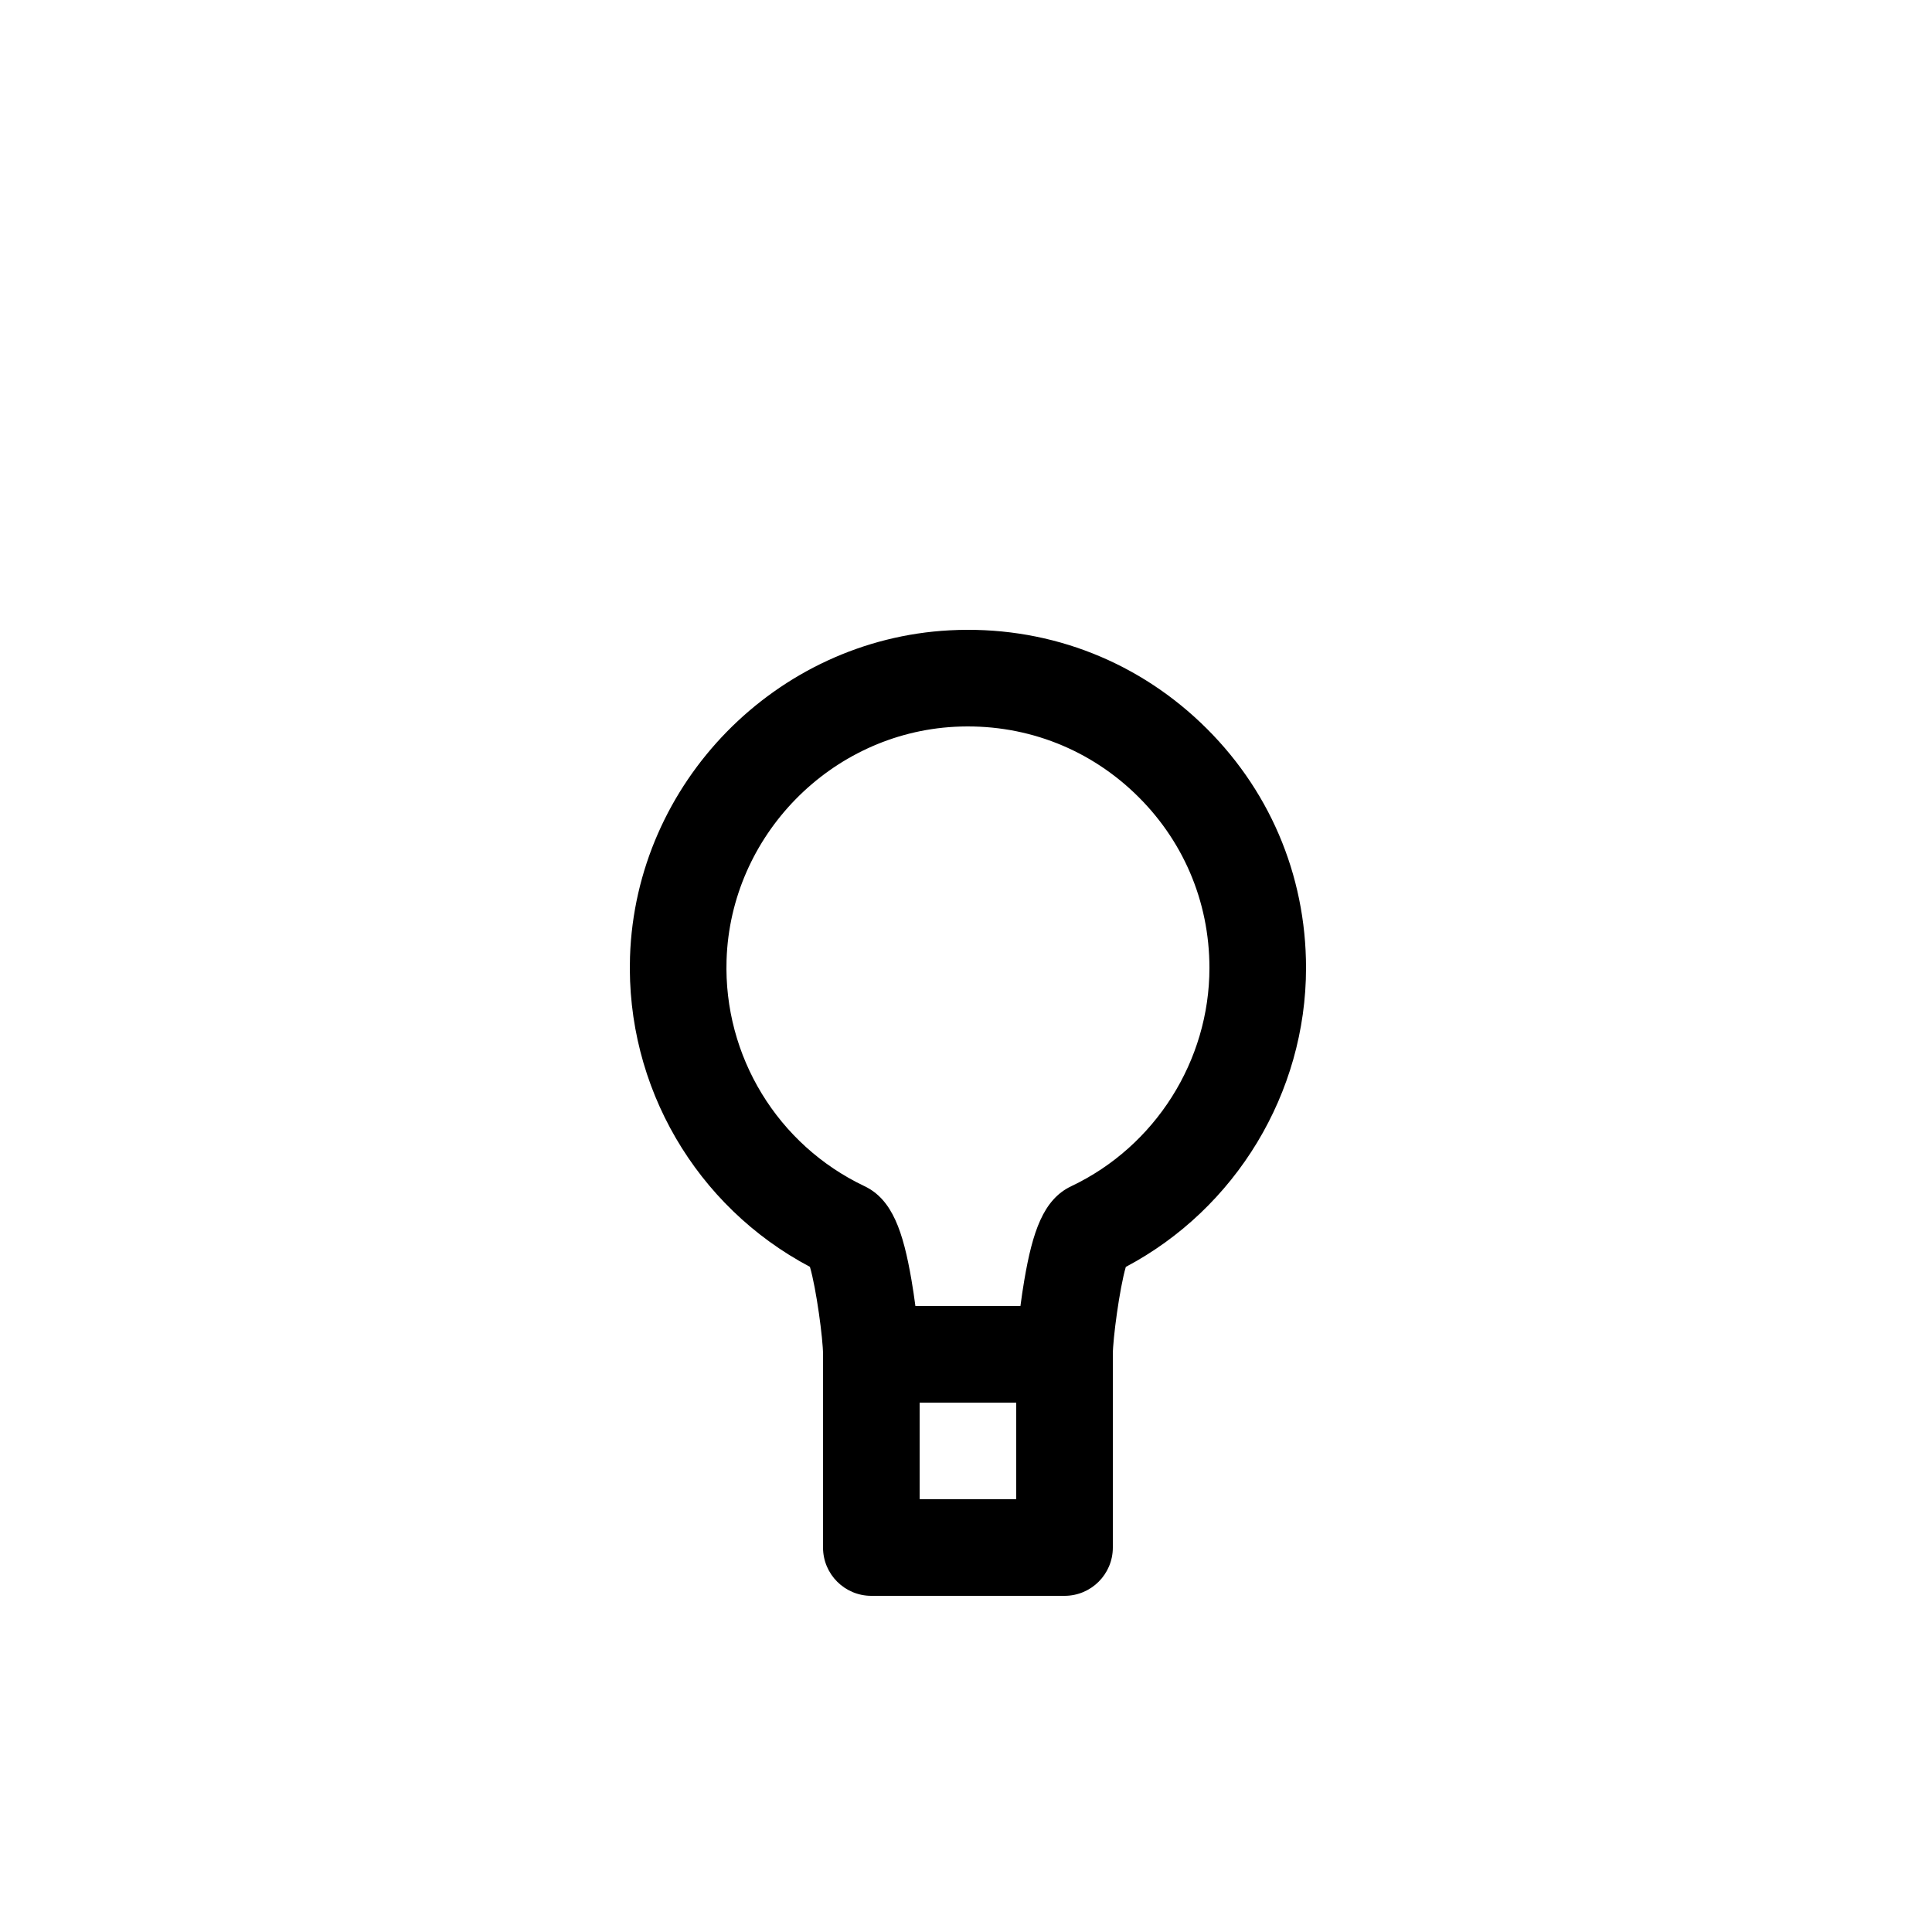
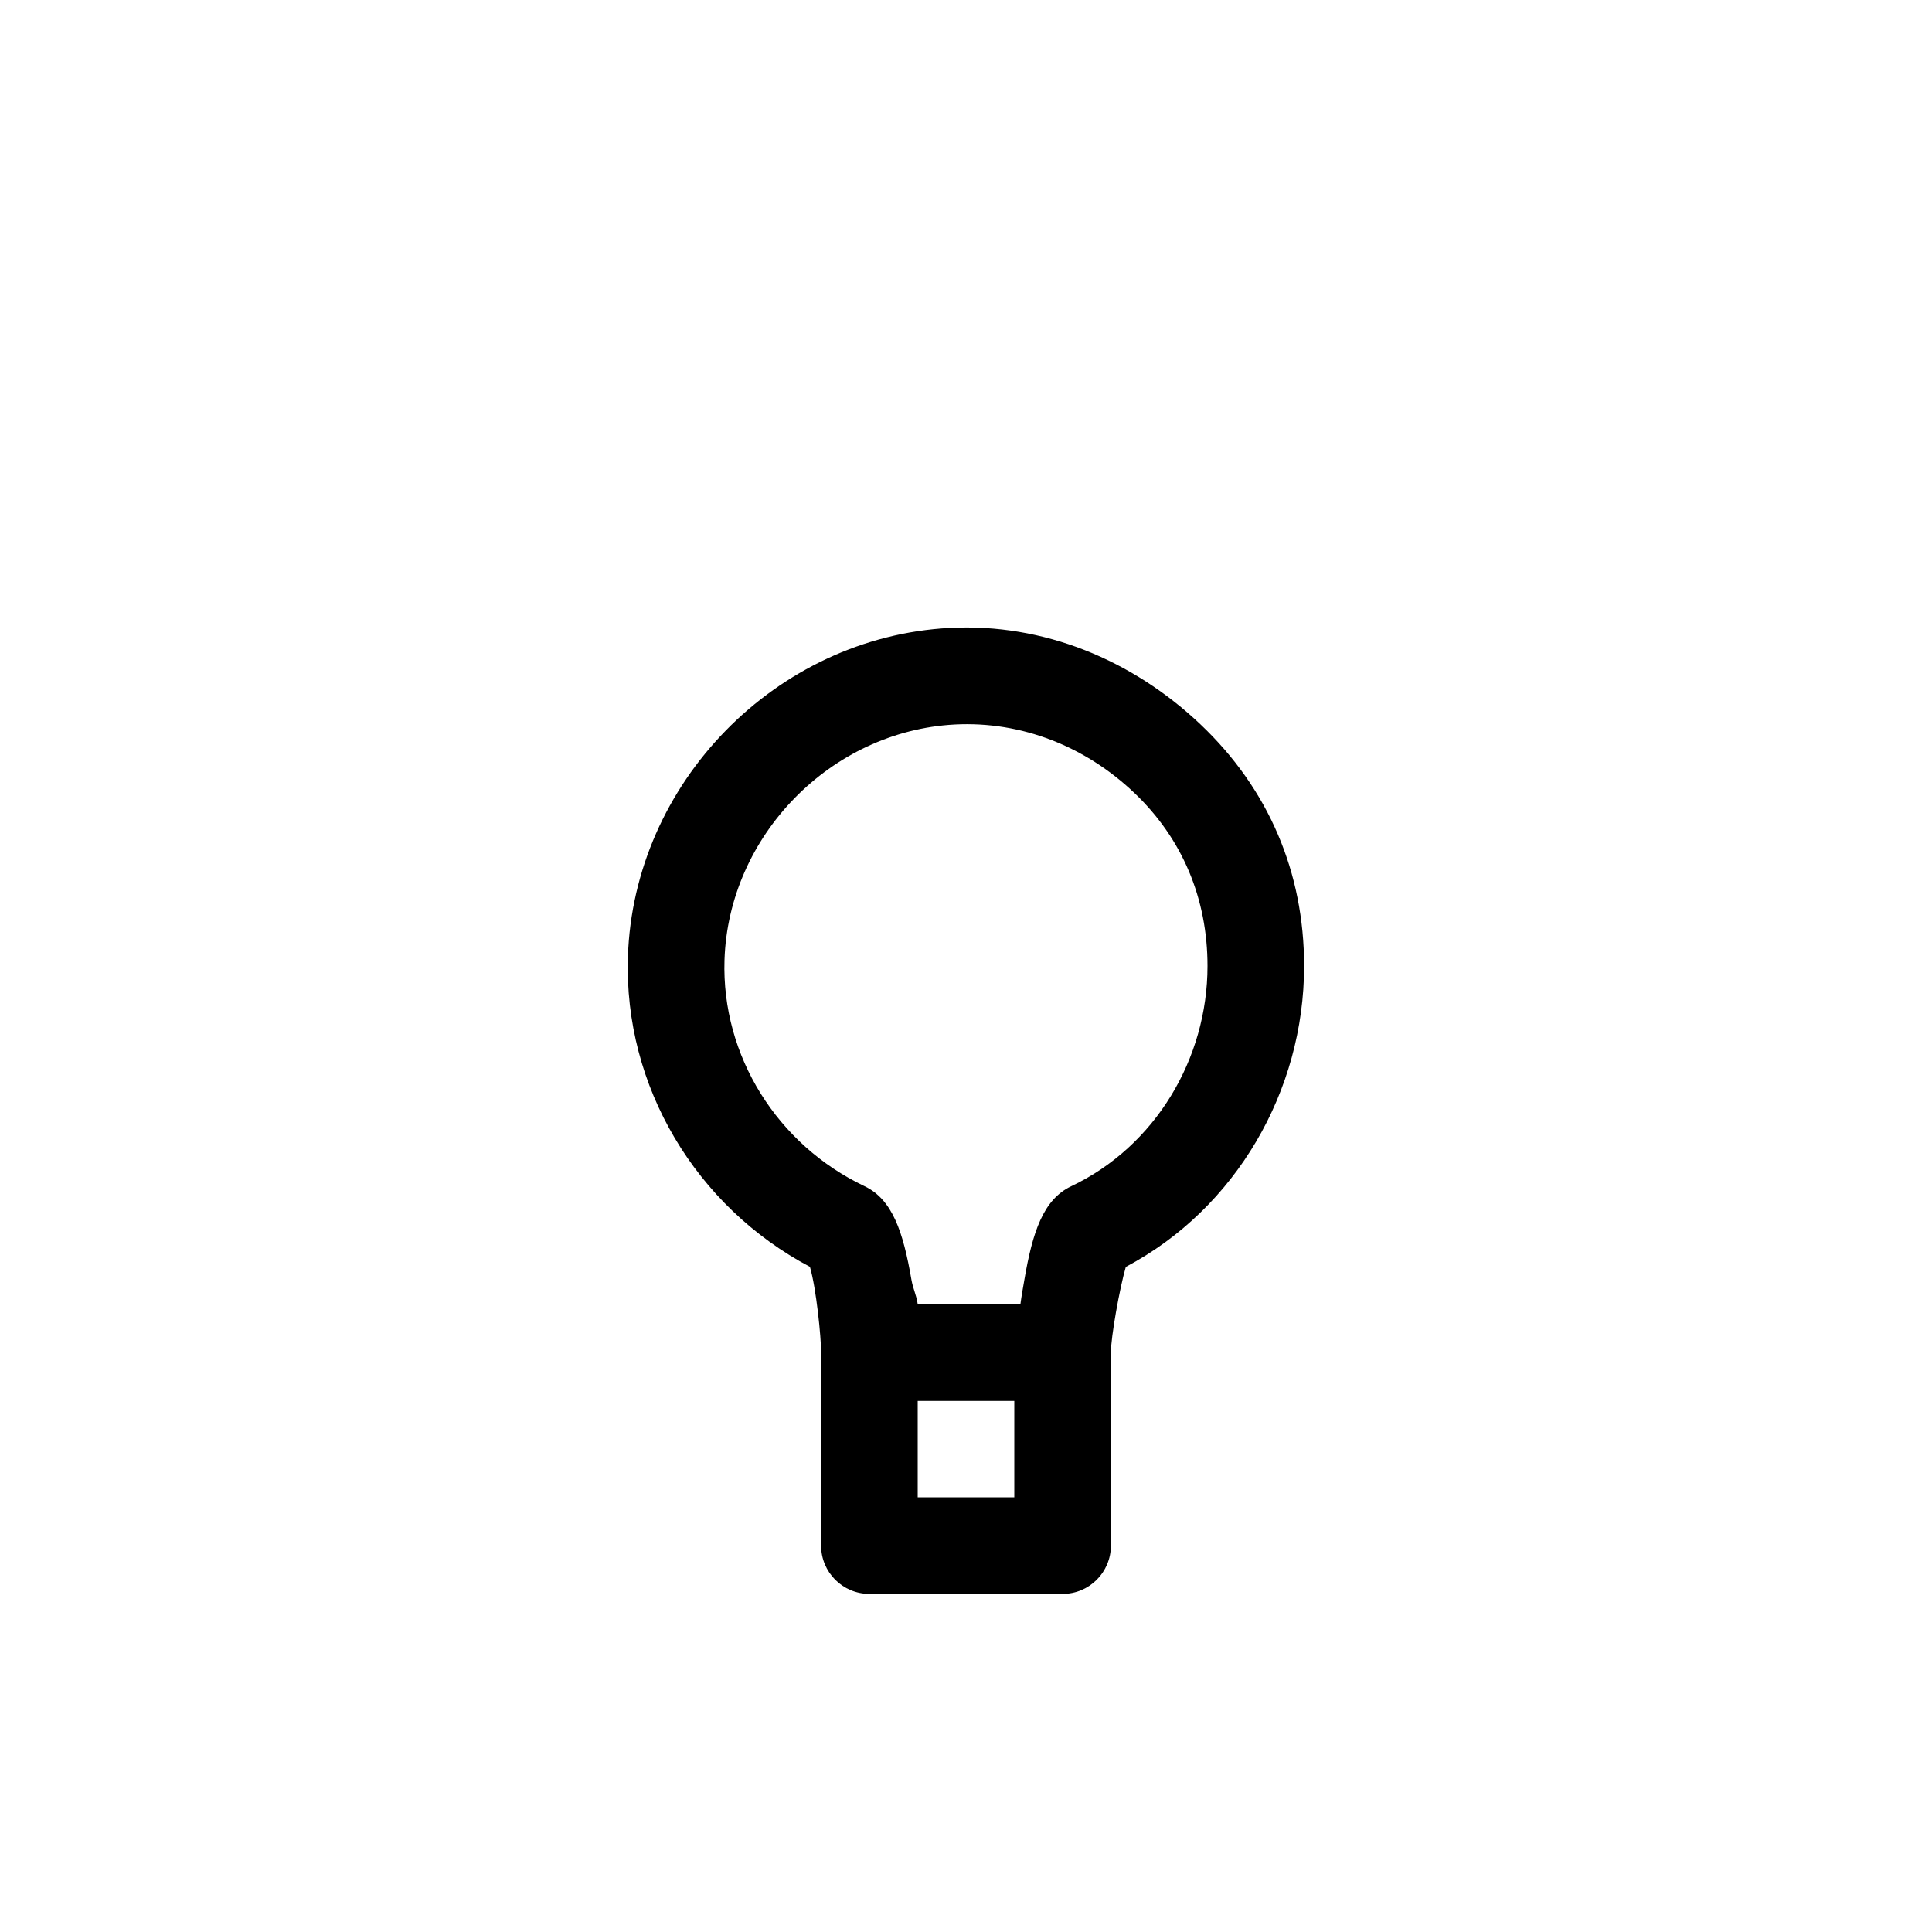
<svg xmlns="http://www.w3.org/2000/svg" viewBox="0 0 500 500">
  <g id="base">
-     <path d="M238,388L263,388L263,363L238,363L238,388ZM275.5,413L225.5,413C218.596,413,213,407.403,213,400.5L213,350.5C213,343.597,218.596,338,225.5,338L275.5,338C282.404,338,288,343.597,288,350.5L288,400.5C288,407.403,282.404,413,275.5,413Z" />
-     <path d="M236.904,338L264.087,338C264.375,335.786,264.714,333.491,265.095,331.26C267.22,318.826,269.992,310.43,277.234,306.996C298.961,296.695,313,274.52,313,250.5C313,233.182,306.078,217.077,293.509,205.151C280.95,193.235,264.466,187.186,247.104,188.089C215.007,189.777,189.06,216.288,188.033,248.444C187.238,273.325,201.249,296.302,223.726,306.978C230.964,310.415,233.744,318.806,235.884,331.229C236.271,333.471,236.613,335.776,236.904,338ZM275.5,363L225.5,363C218.597,363,213,357.403,213,350.5C213,346.563,211.257,333.455,209.608,327.858C180.139,312.271,161.974,281.196,163.045,247.646C164.483,202.615,200.83,165.488,245.791,163.124C270.083,161.848,293.132,170.331,310.716,187.016C328.311,203.709,338,226.255,338,250.5C338,282.85,319.816,312.809,291.361,327.873C289.727,333.474,288,346.562,288,350.5C288,357.403,282.403,363,275.5,363Z" />
+     <path d="M237.5,387.5L262.5,387.5L262.5,362.5L237.5,362.5L237.5,387.5ZM275,412.5L225,412.5C218.096,412.5,212.5,406.903,212.5,400L212.5,350C212.5,343.097,218.096,337.5,225,337.5L275,337.5C281.904,337.5,287.5,343.097,287.5,350L287.5,400C287.5,406.903,281.904,412.5,275,412.5Z" />
+     <path d="M237.5,337.5L264.087,337.5C264.375,335.286,264.714,333.491,265.095,331.26C267.22,318.826,269.992,310.43,277.234,306.996C298.961,296.695,312.5,274.02,312.5,250C312.5,232.682,306.078,217.077,293.509,205.151C280.95,193.235,264.466,186.597,247.104,187.5C215.007,189.188,188.527,216.288,187.5,248.444C186.705,273.325,201.249,296.302,223.726,306.978C230.964,310.415,233.744,318.806,235.884,331.229C236.271,333.471,237.209,335.276,237.5,337.5ZM275,362.5L225,362.5C218.097,362.5,212.5,356.903,212.5,350C212.5,346.063,211.257,333.455,209.608,327.858C180.139,312.271,161.429,281.196,162.5,247.646C163.938,202.615,200.83,164.864,245.791,162.5C270.083,161.224,293.132,170.815,310.716,187.5C328.311,204.193,337.5,225.755,337.5,250C337.5,282.35,319.816,312.809,291.361,327.873C289.727,333.474,287.5,346.062,287.5,350C287.5,356.903,281.903,362.5,275,362.5Z" />
  </g>
</svg>
